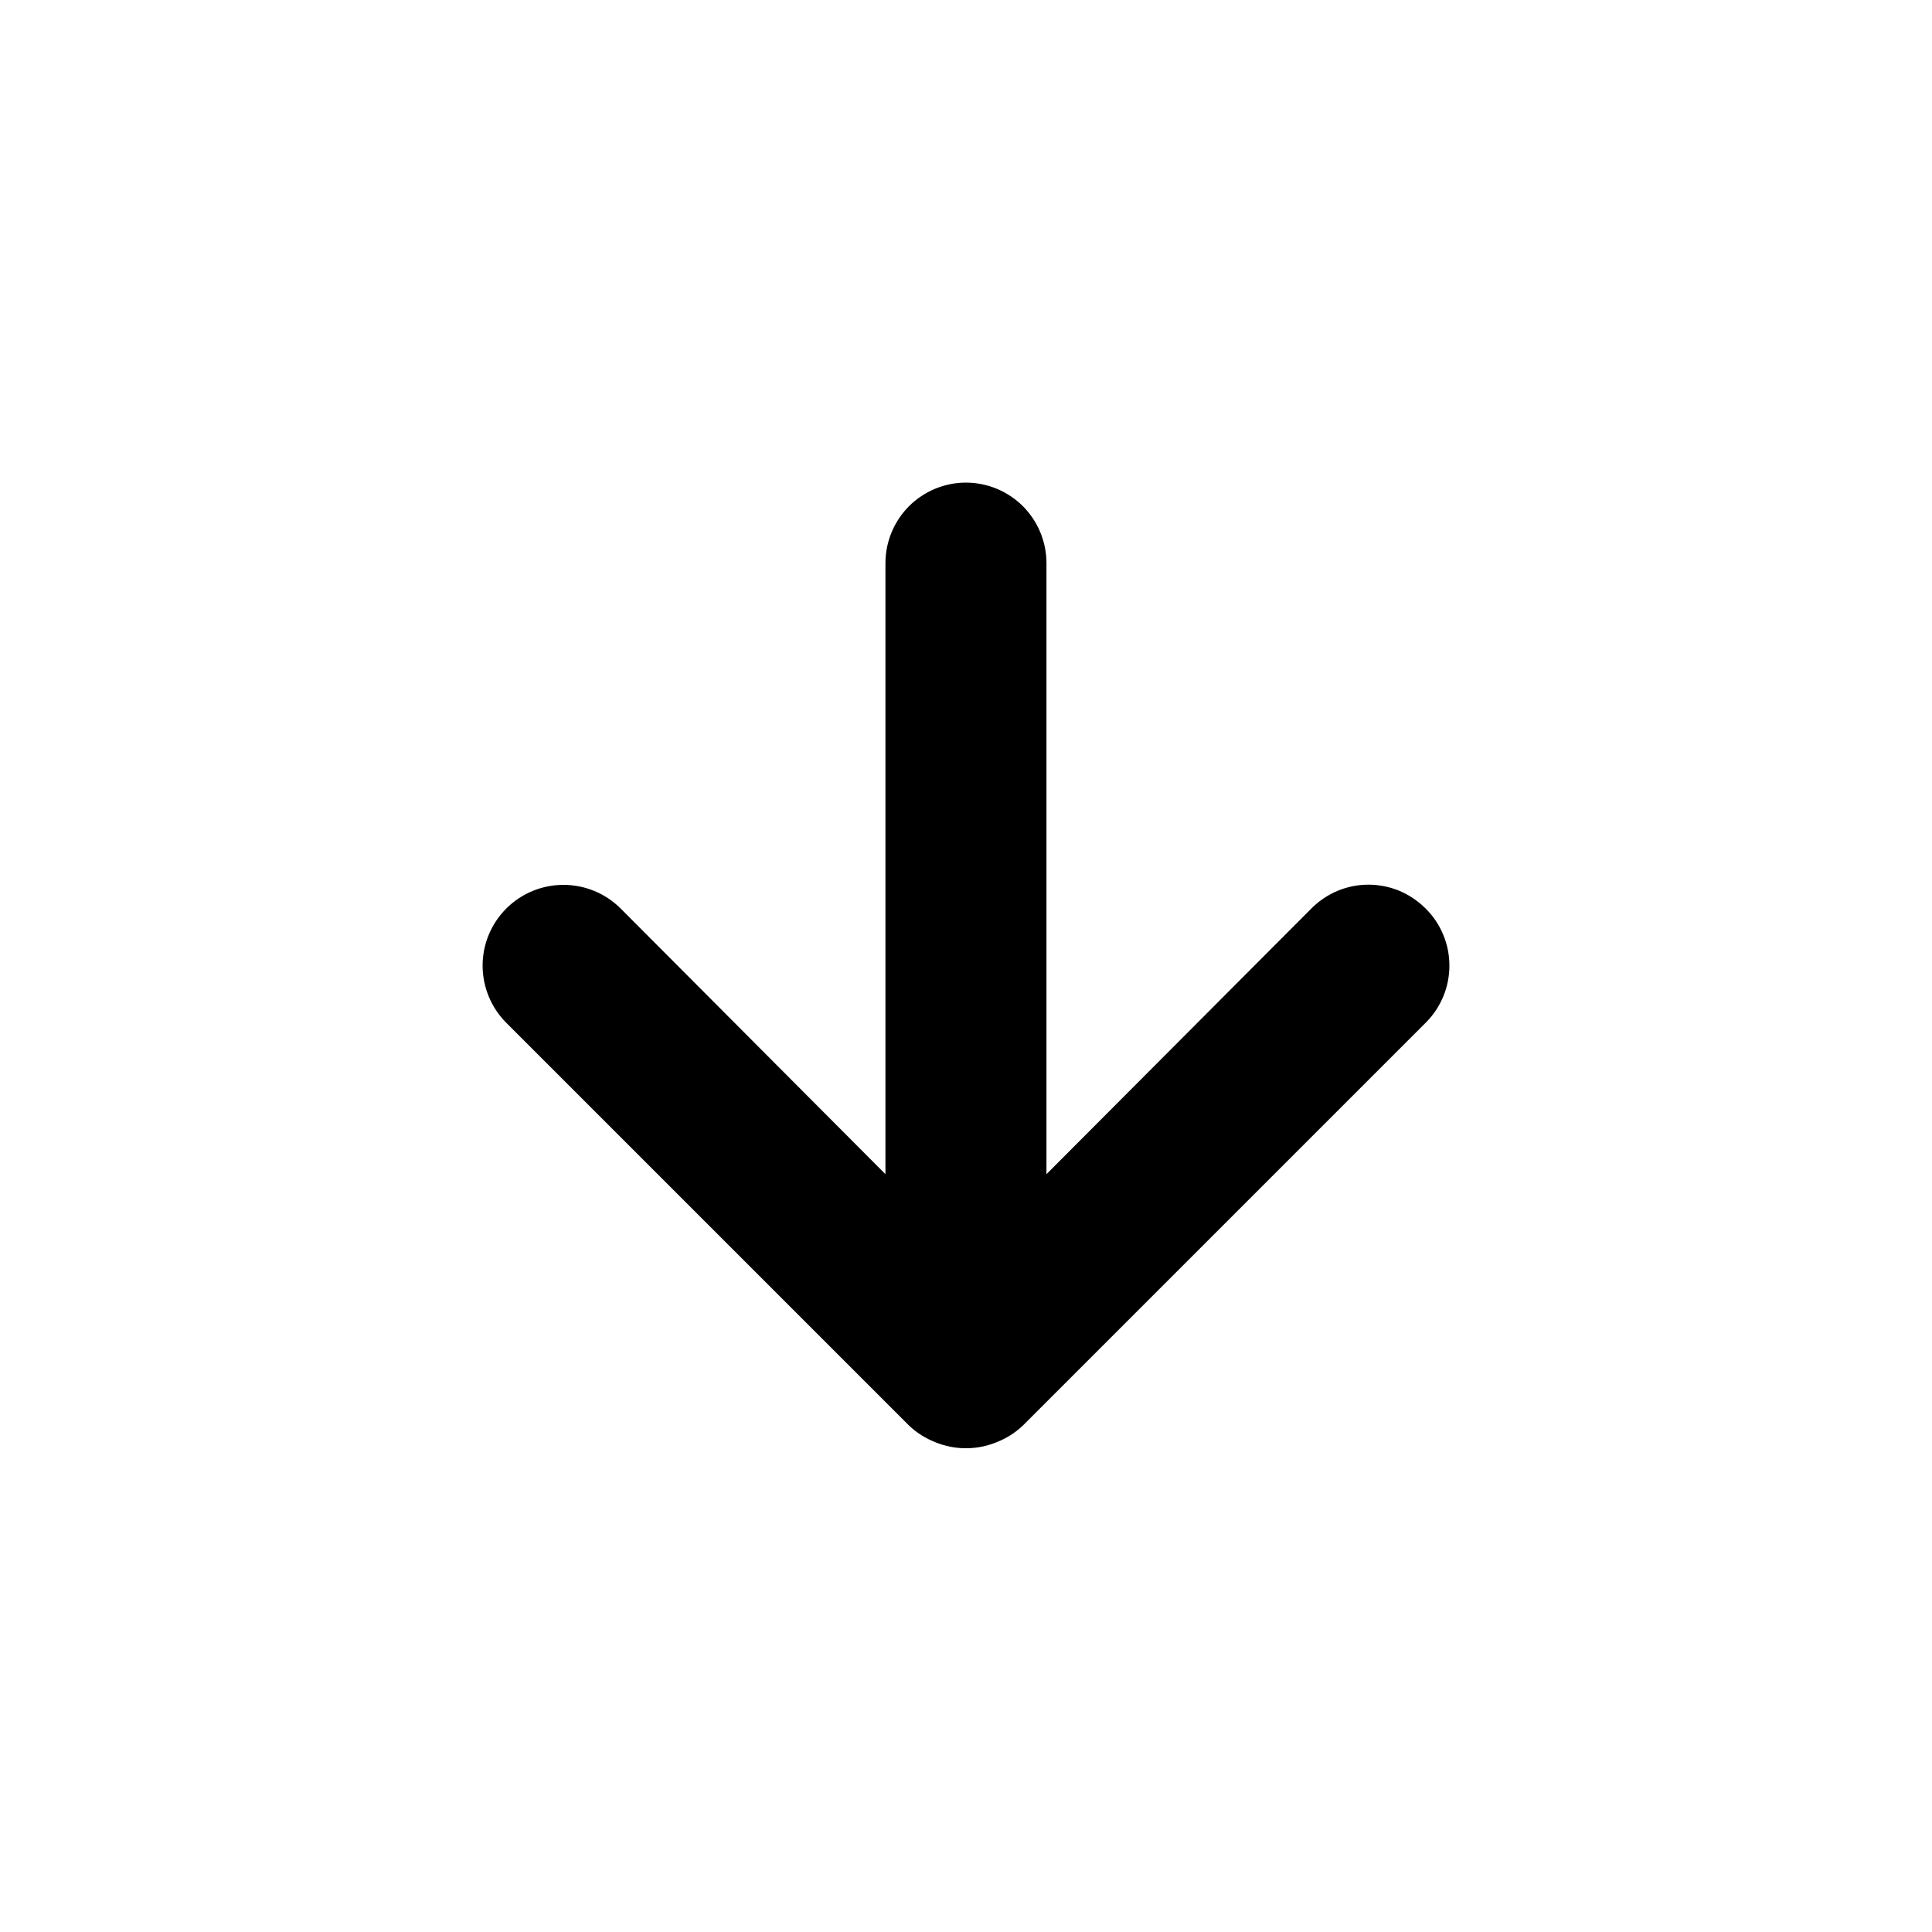
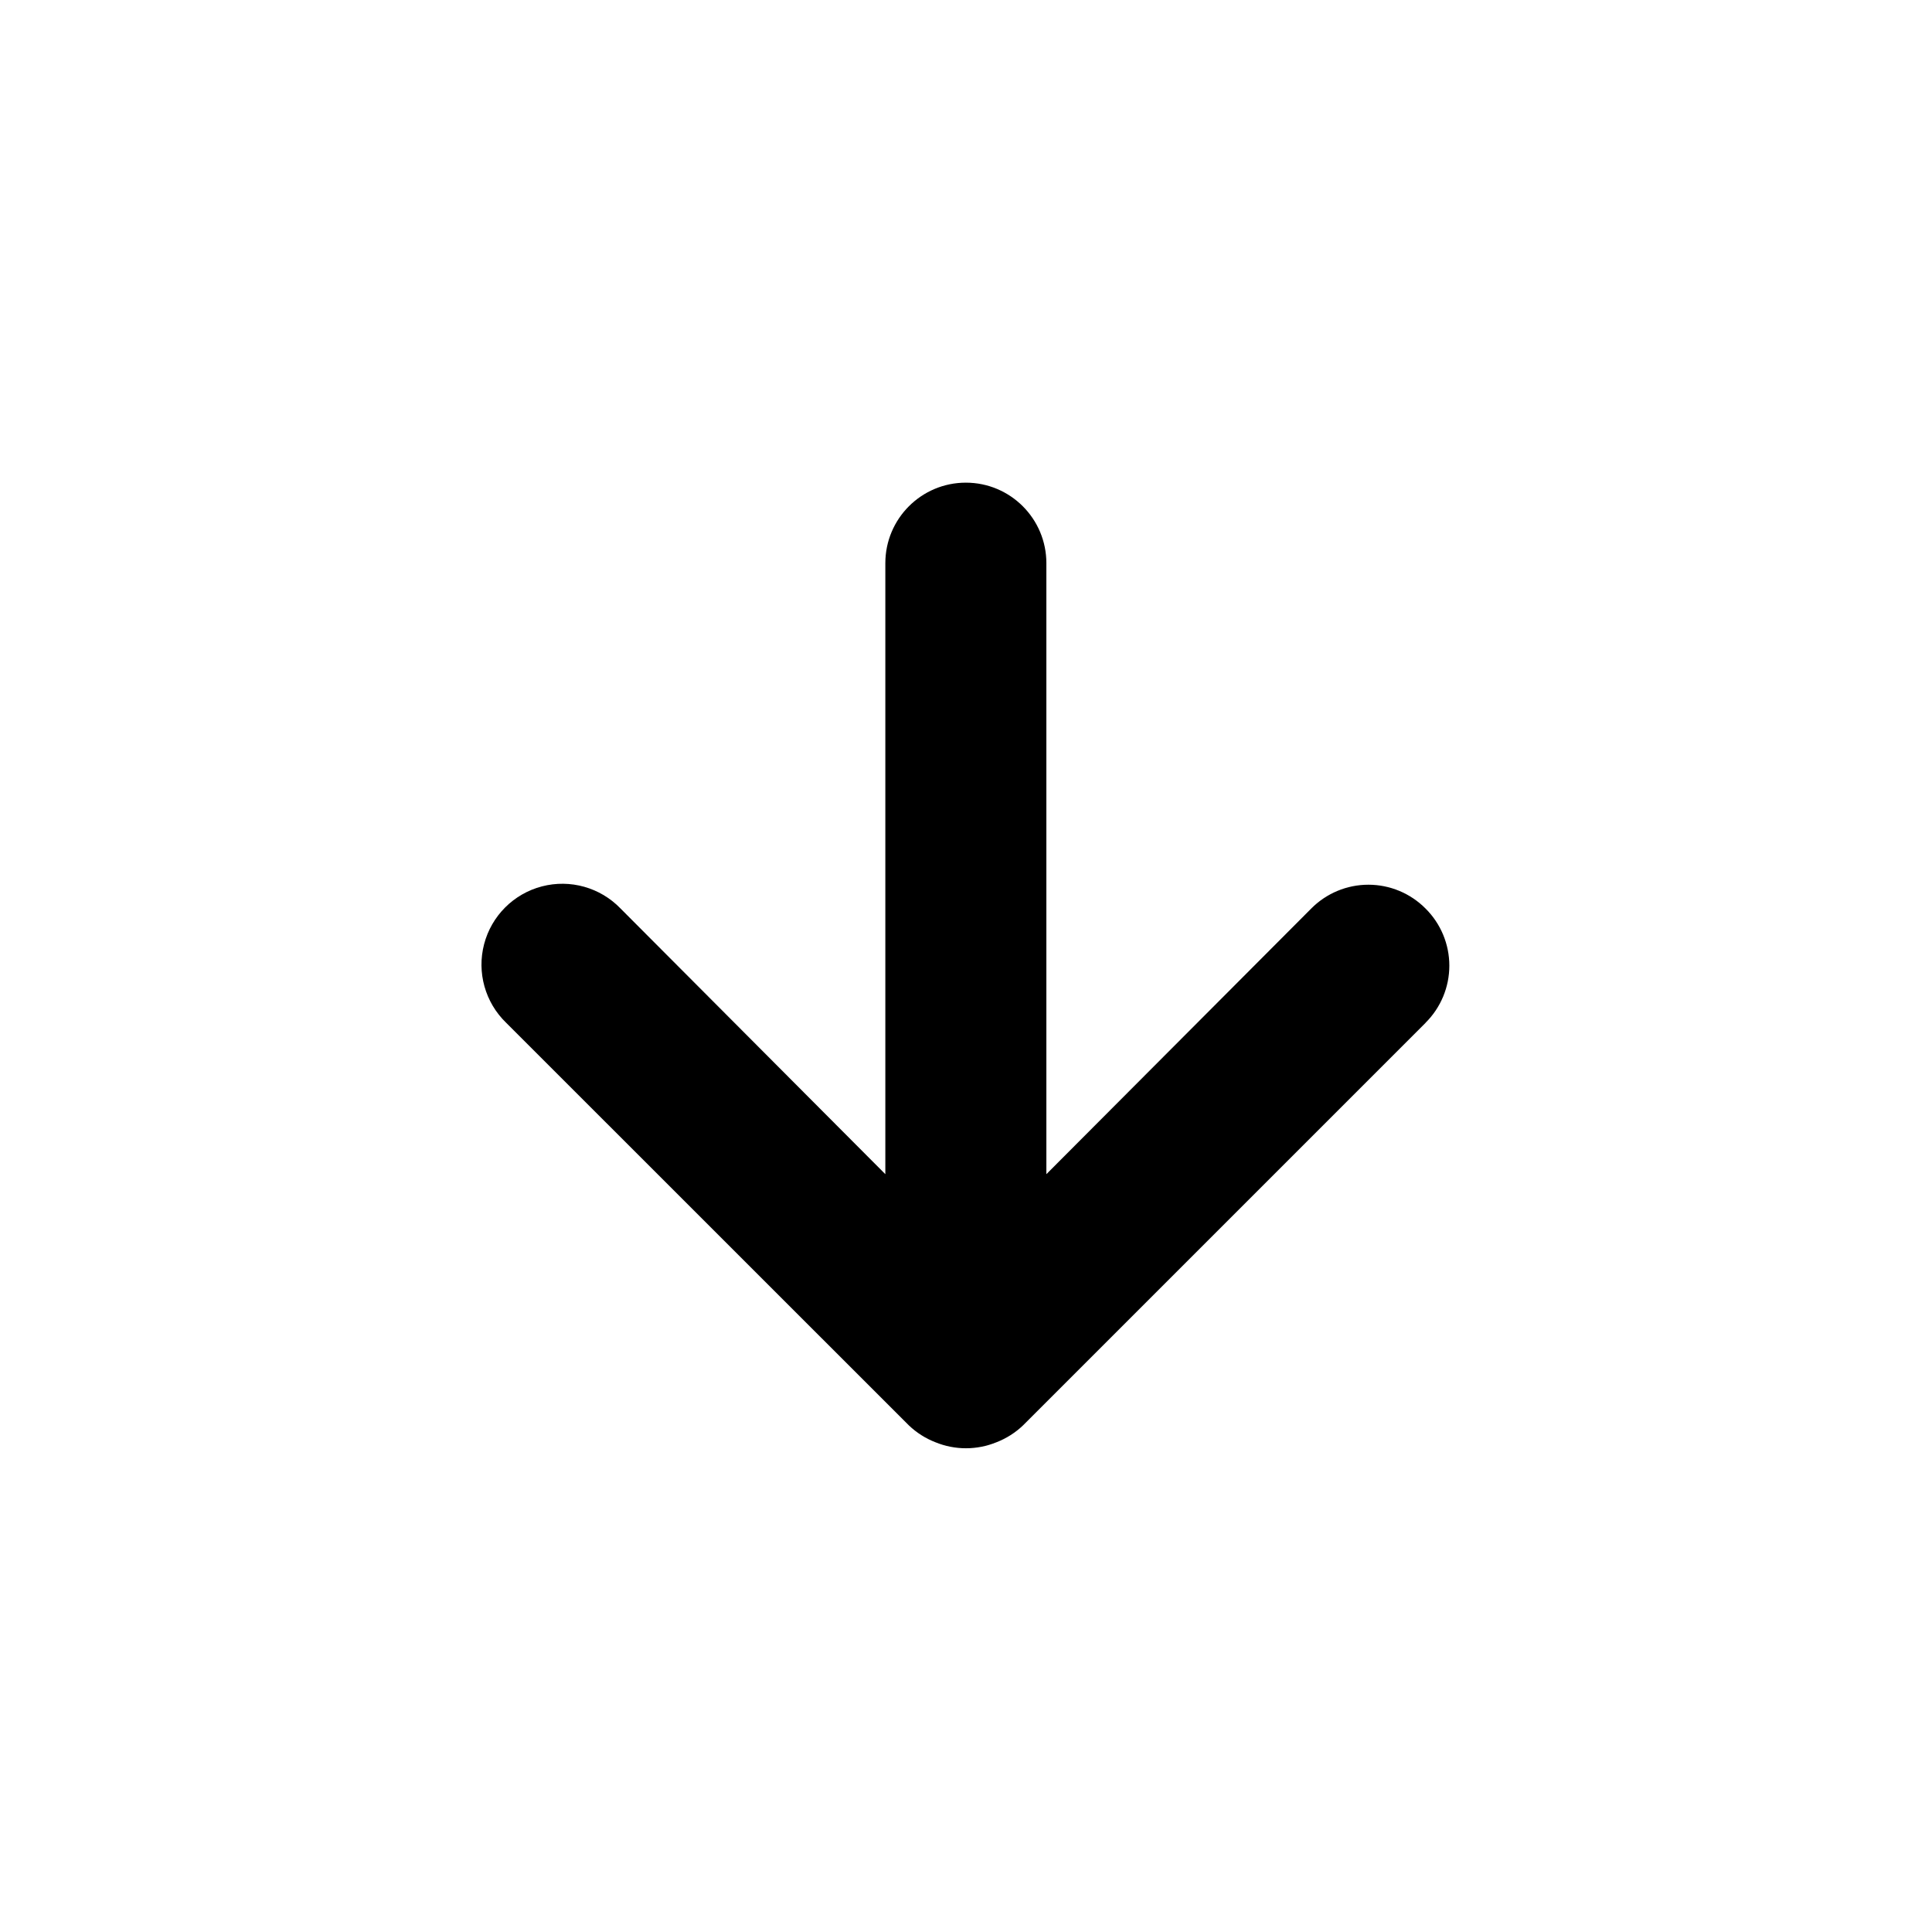
<svg xmlns="http://www.w3.org/2000/svg" width="20" height="20" viewBox="0 0 20 20" fill="none">
-   <path d="M14.758 10.588L10.591 14.755C10.512 14.831 10.418 14.89 10.316 14.93C10.113 15.013 9.886 15.013 9.683 14.93C9.581 14.89 9.487 14.831 9.408 14.755L5.241 10.588C5.163 10.51 5.102 10.418 5.06 10.317C5.018 10.215 4.996 10.106 4.996 9.996C4.996 9.774 5.084 9.562 5.241 9.405C5.398 9.248 5.611 9.16 5.833 9.16C6.055 9.16 6.268 9.248 6.425 9.405L9.166 12.155V5.83C9.166 5.609 9.254 5.397 9.41 5.24C9.567 5.084 9.778 4.996 9.999 4.996C10.22 4.996 10.432 5.084 10.589 5.24C10.745 5.397 10.833 5.609 10.833 5.83V12.155L13.575 9.405C13.652 9.327 13.744 9.265 13.846 9.222C13.947 9.18 14.056 9.158 14.166 9.158C14.276 9.158 14.385 9.18 14.487 9.222C14.588 9.265 14.68 9.327 14.758 9.405C14.836 9.482 14.898 9.574 14.94 9.676C14.983 9.777 15.004 9.886 15.004 9.996C15.004 10.106 14.983 10.215 14.94 10.317C14.898 10.418 14.836 10.511 14.758 10.588Z" fill="currentColor" />
+   <path d="m14.758 10.588-4.167 4.167a.835.835 0 0 1-.275.175.834.834 0 0 1-.633 0 .835.835 0 0 1-.275-.175L5.24 10.588a.837.837 0 1 1 1.184-1.183l2.741 2.75V5.83a.833.833 0 1 1 1.667 0v6.325l2.742-2.75a.833.833 0 0 1 1.183 0 .833.833 0 0 1 0 1.183Z" fill="currentColor" />
</svg>
